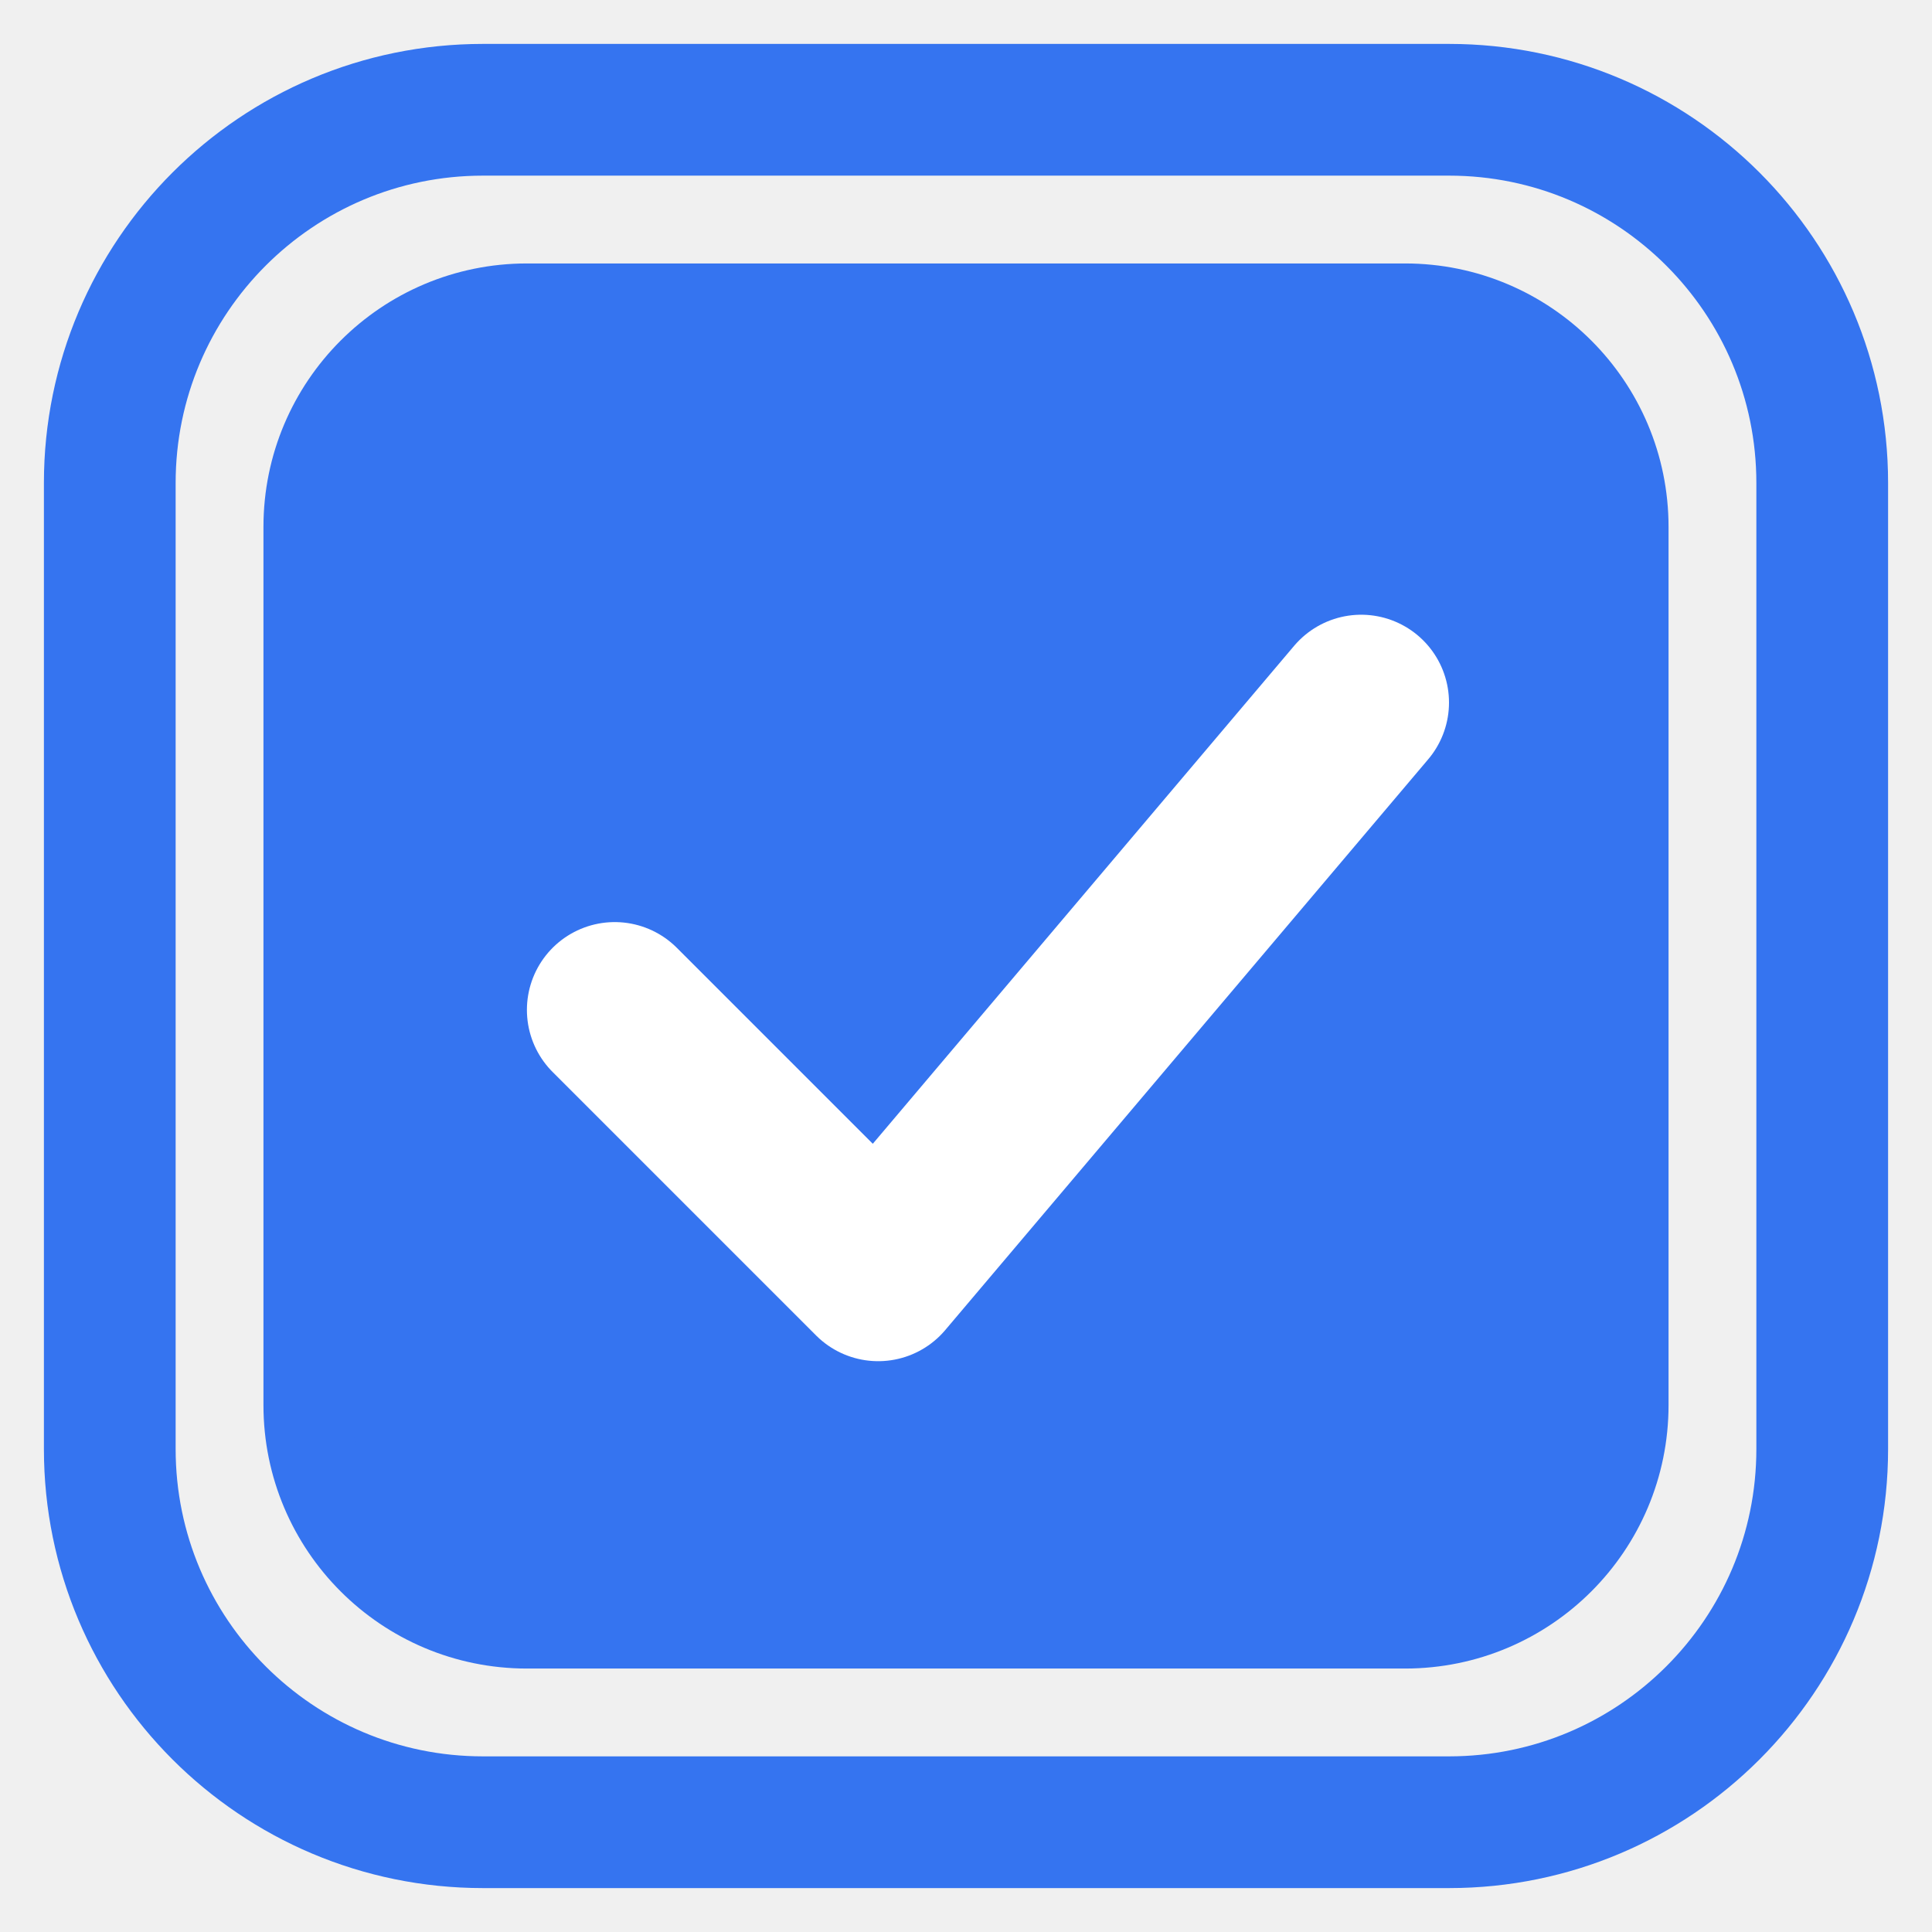
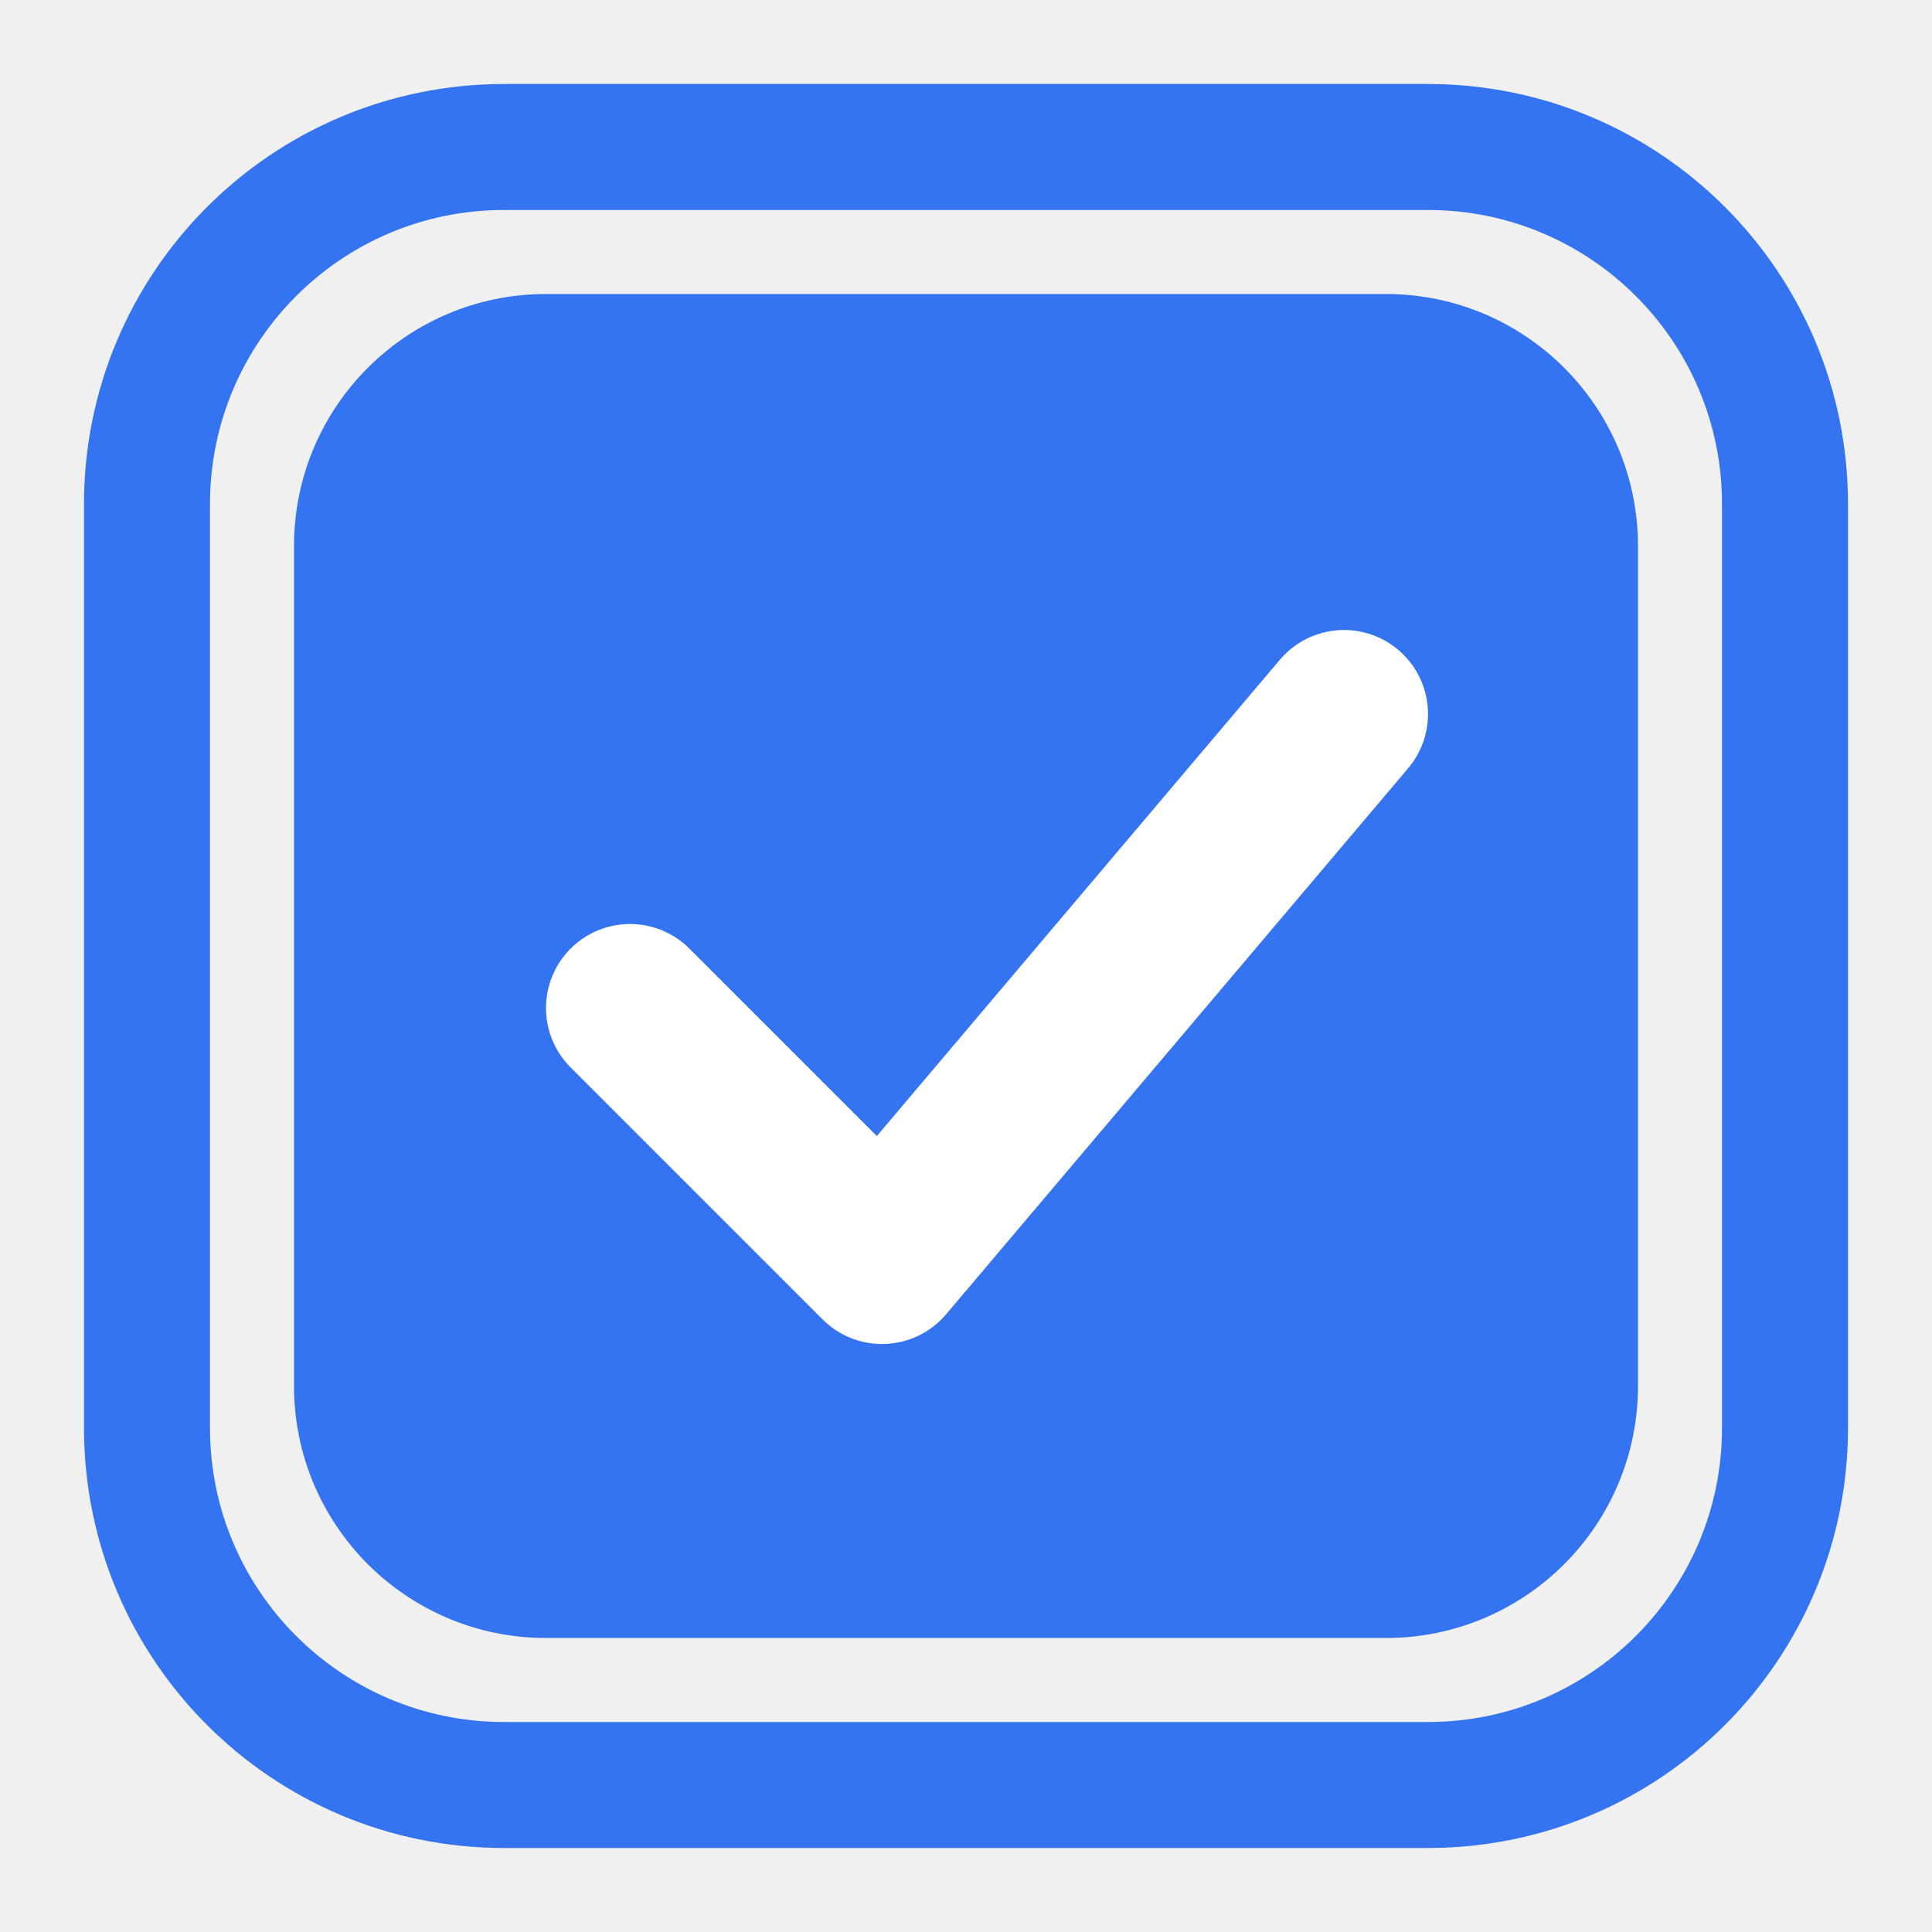
- <svg xmlns="http://www.w3.org/2000/svg" width="20" height="20" viewBox="1 1 22 22" fill="none">
+ <svg xmlns="http://www.w3.org/2000/svg" width="20" height="20" viewBox="0.5 0.5 23 23" fill="none">
  <rect id="Checkbox.Background.Selected_Checkbox.Border.Selected" x="4.5" y="4.5" width="15" height="15" rx="2.5" fill="#3574F0" stroke="#3574F0" />
  <rect id="Checkbox.Focus.Wide" x="2.25" y="2.25" width="19.5" height="19.5" rx="4.25" stroke="#3574F0" stroke-width="1.5" />
  <path id="Checkbox.Foreground.Selected" d="M8 12.5L11 15.5L16.5 9" stroke="#FFFFFF" stroke-width="2" stroke-linecap="round" stroke-linejoin="round" />
</svg>
